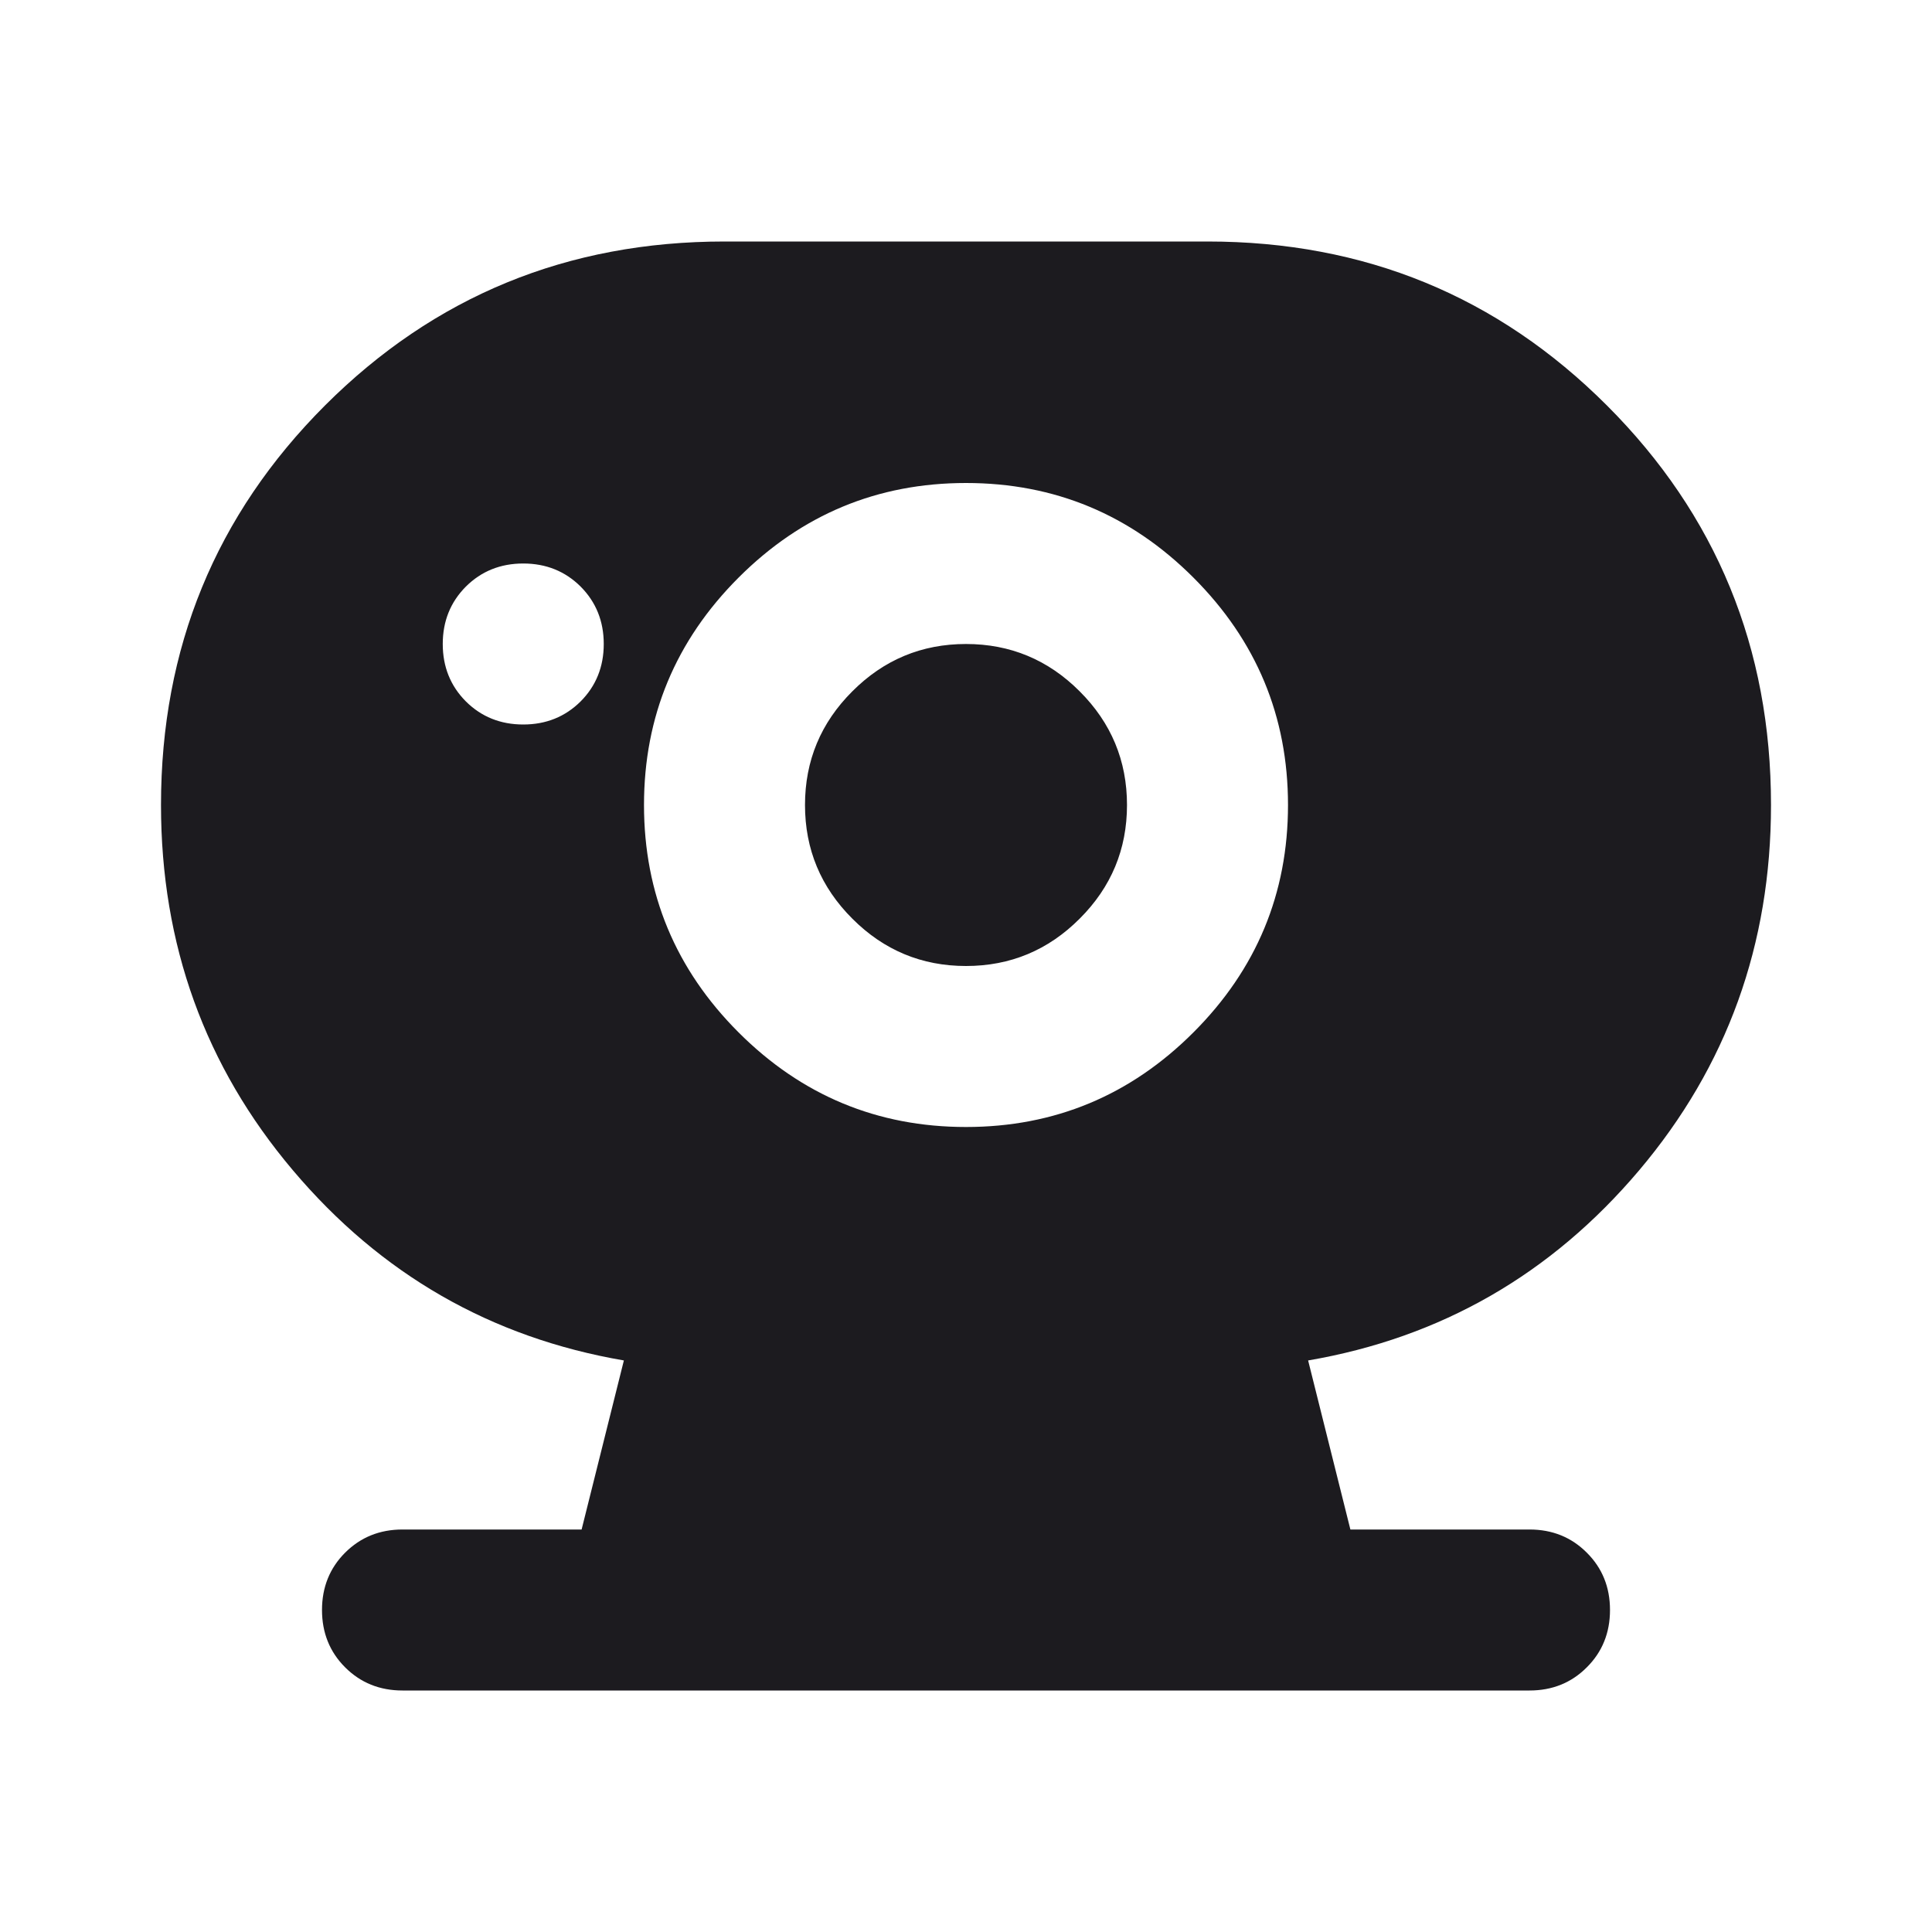
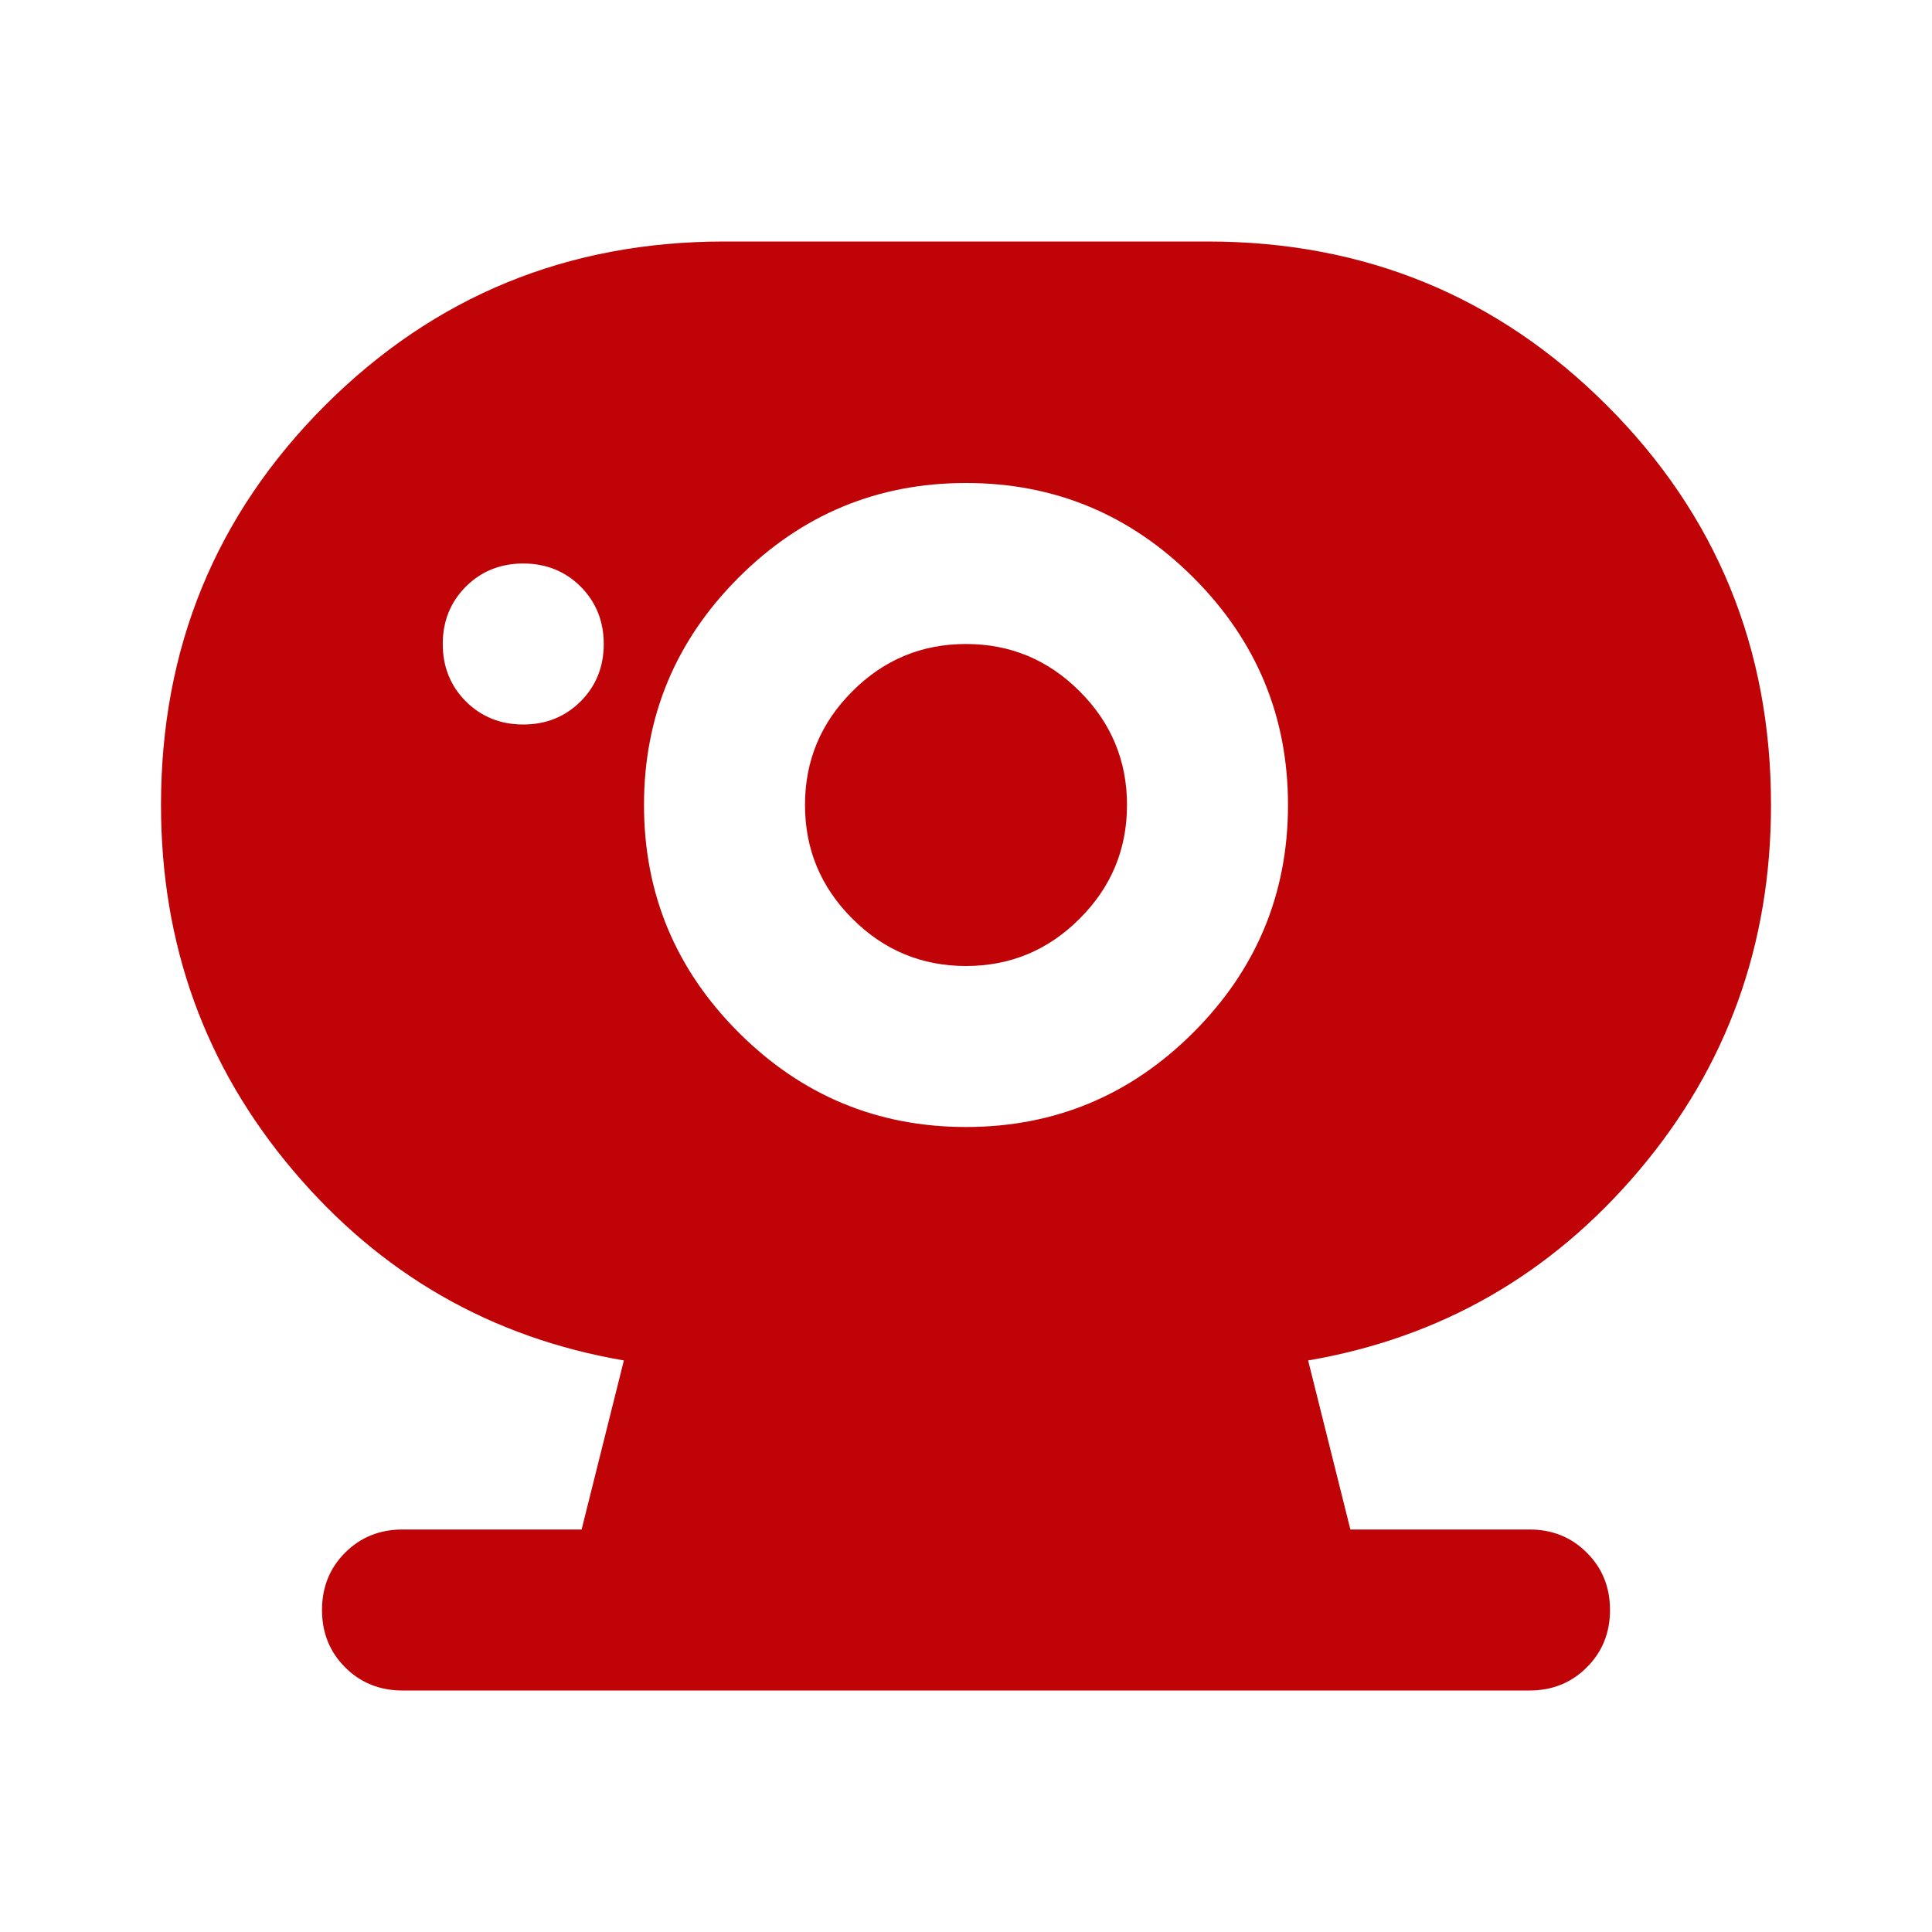
<svg xmlns="http://www.w3.org/2000/svg" width="24" height="24" viewBox="0 0 24 24" fill="none">
-   <mask id="mask0_668_2132" style="mask-type:alpha" maskUnits="userSpaceOnUse" x="0" y="0" width="24" height="24">
+   <mask id="mask0_945_4262" style="mask-type:alpha" maskUnits="userSpaceOnUse" x="0" y="0" width="24" height="24">
    <rect width="24" height="24" fill="#D9D9D9" />
  </mask>
-   <g mask="url(#mask0_668_2132)">
-     <path d="M10.588 11.412C10.196 11.021 10 10.55 10 10C10 9.45 10.196 8.979 10.588 8.588C10.979 8.196 11.45 8 12 8C12.55 8 13.021 8.196 13.412 8.588C13.804 8.979 14 9.45 14 10C14 10.55 13.804 11.021 13.412 11.412C13.021 11.804 12.55 12 12 12C11.45 12 10.979 11.804 10.588 11.412ZM6.5 9C6.783 9 7.021 8.904 7.213 8.713C7.404 8.521 7.5 8.283 7.5 8C7.5 7.717 7.404 7.479 7.213 7.287C7.021 7.096 6.783 7 6.5 7C6.217 7 5.979 7.096 5.787 7.287C5.596 7.479 5.5 7.717 5.5 8C5.5 8.283 5.596 8.521 5.787 8.713C5.979 8.904 6.217 9 6.5 9ZM5 21C4.717 21 4.479 20.904 4.287 20.712C4.096 20.521 4 20.283 4 20C4 19.717 4.096 19.479 4.287 19.288C4.479 19.096 4.717 19 5 19H7.225L7.75 16.9C6.1 16.617 4.729 15.829 3.638 14.537C2.546 13.246 2 11.733 2 10C2 8.05 2.679 6.396 4.037 5.037C5.396 3.679 7.05 3 9 3H15C16.95 3 18.604 3.679 19.962 5.037C21.321 6.396 22 8.05 22 10C22 11.733 21.454 13.246 20.363 14.537C19.271 15.829 17.9 16.617 16.25 16.9L16.775 19H19C19.283 19 19.521 19.096 19.712 19.288C19.904 19.479 20 19.717 20 20C20 20.283 19.904 20.521 19.712 20.712C19.521 20.904 19.283 21 19 21H5ZM14.825 12.825C15.608 12.042 16 11.1 16 10C16 8.9 15.608 7.958 14.825 7.175C14.042 6.392 13.1 6 12 6C10.9 6 9.958 6.392 9.175 7.175C8.392 7.958 8 8.9 8 10C8 11.1 8.392 12.042 9.175 12.825C9.958 13.608 10.9 14 12 14C13.1 14 14.042 13.608 14.825 12.825Z" fill="#1C1B1F" />
+   <g mask="url(#mask0_945_4262)">
+     <path d="M10.588 11.412C10.196 11.021 10 10.55 10 10C10 9.45 10.196 8.979 10.588 8.588C10.979 8.196 11.45 8 12 8C12.55 8 13.021 8.196 13.412 8.588C13.804 8.979 14 9.45 14 10C14 10.55 13.804 11.021 13.412 11.412C13.021 11.804 12.55 12 12 12C11.45 12 10.979 11.804 10.588 11.412ZM6.5 9C6.783 9 7.021 8.904 7.213 8.713C7.404 8.521 7.5 8.283 7.5 8C7.5 7.717 7.404 7.479 7.213 7.287C7.021 7.096 6.783 7 6.5 7C6.217 7 5.979 7.096 5.787 7.287C5.596 7.479 5.5 7.717 5.5 8C5.5 8.283 5.596 8.521 5.787 8.713C5.979 8.904 6.217 9 6.5 9ZM5 21C4.717 21 4.479 20.904 4.287 20.712C4.096 20.521 4 20.283 4 20C4 19.717 4.096 19.479 4.287 19.288C4.479 19.096 4.717 19 5 19H7.225L7.75 16.9C6.1 16.617 4.729 15.829 3.638 14.537C2.546 13.246 2 11.733 2 10C2 8.05 2.679 6.396 4.037 5.037C5.396 3.679 7.05 3 9 3H15C16.95 3 18.604 3.679 19.962 5.037C21.321 6.396 22 8.05 22 10C22 11.733 21.454 13.246 20.363 14.537C19.271 15.829 17.9 16.617 16.25 16.9L16.775 19H19C19.283 19 19.521 19.096 19.712 19.288C19.904 19.479 20 19.717 20 20C20 20.283 19.904 20.521 19.712 20.712C19.521 20.904 19.283 21 19 21H5ZM14.825 12.825C15.608 12.042 16 11.1 16 10C16 8.9 15.608 7.958 14.825 7.175C14.042 6.392 13.1 6 12 6C10.9 6 9.958 6.392 9.175 7.175C8.392 7.958 8 8.9 8 10C8 11.1 8.392 12.042 9.175 12.825C9.958 13.608 10.9 14 12 14C13.1 14 14.042 13.608 14.825 12.825Z" fill="#C00306" />
  </g>
</svg>
